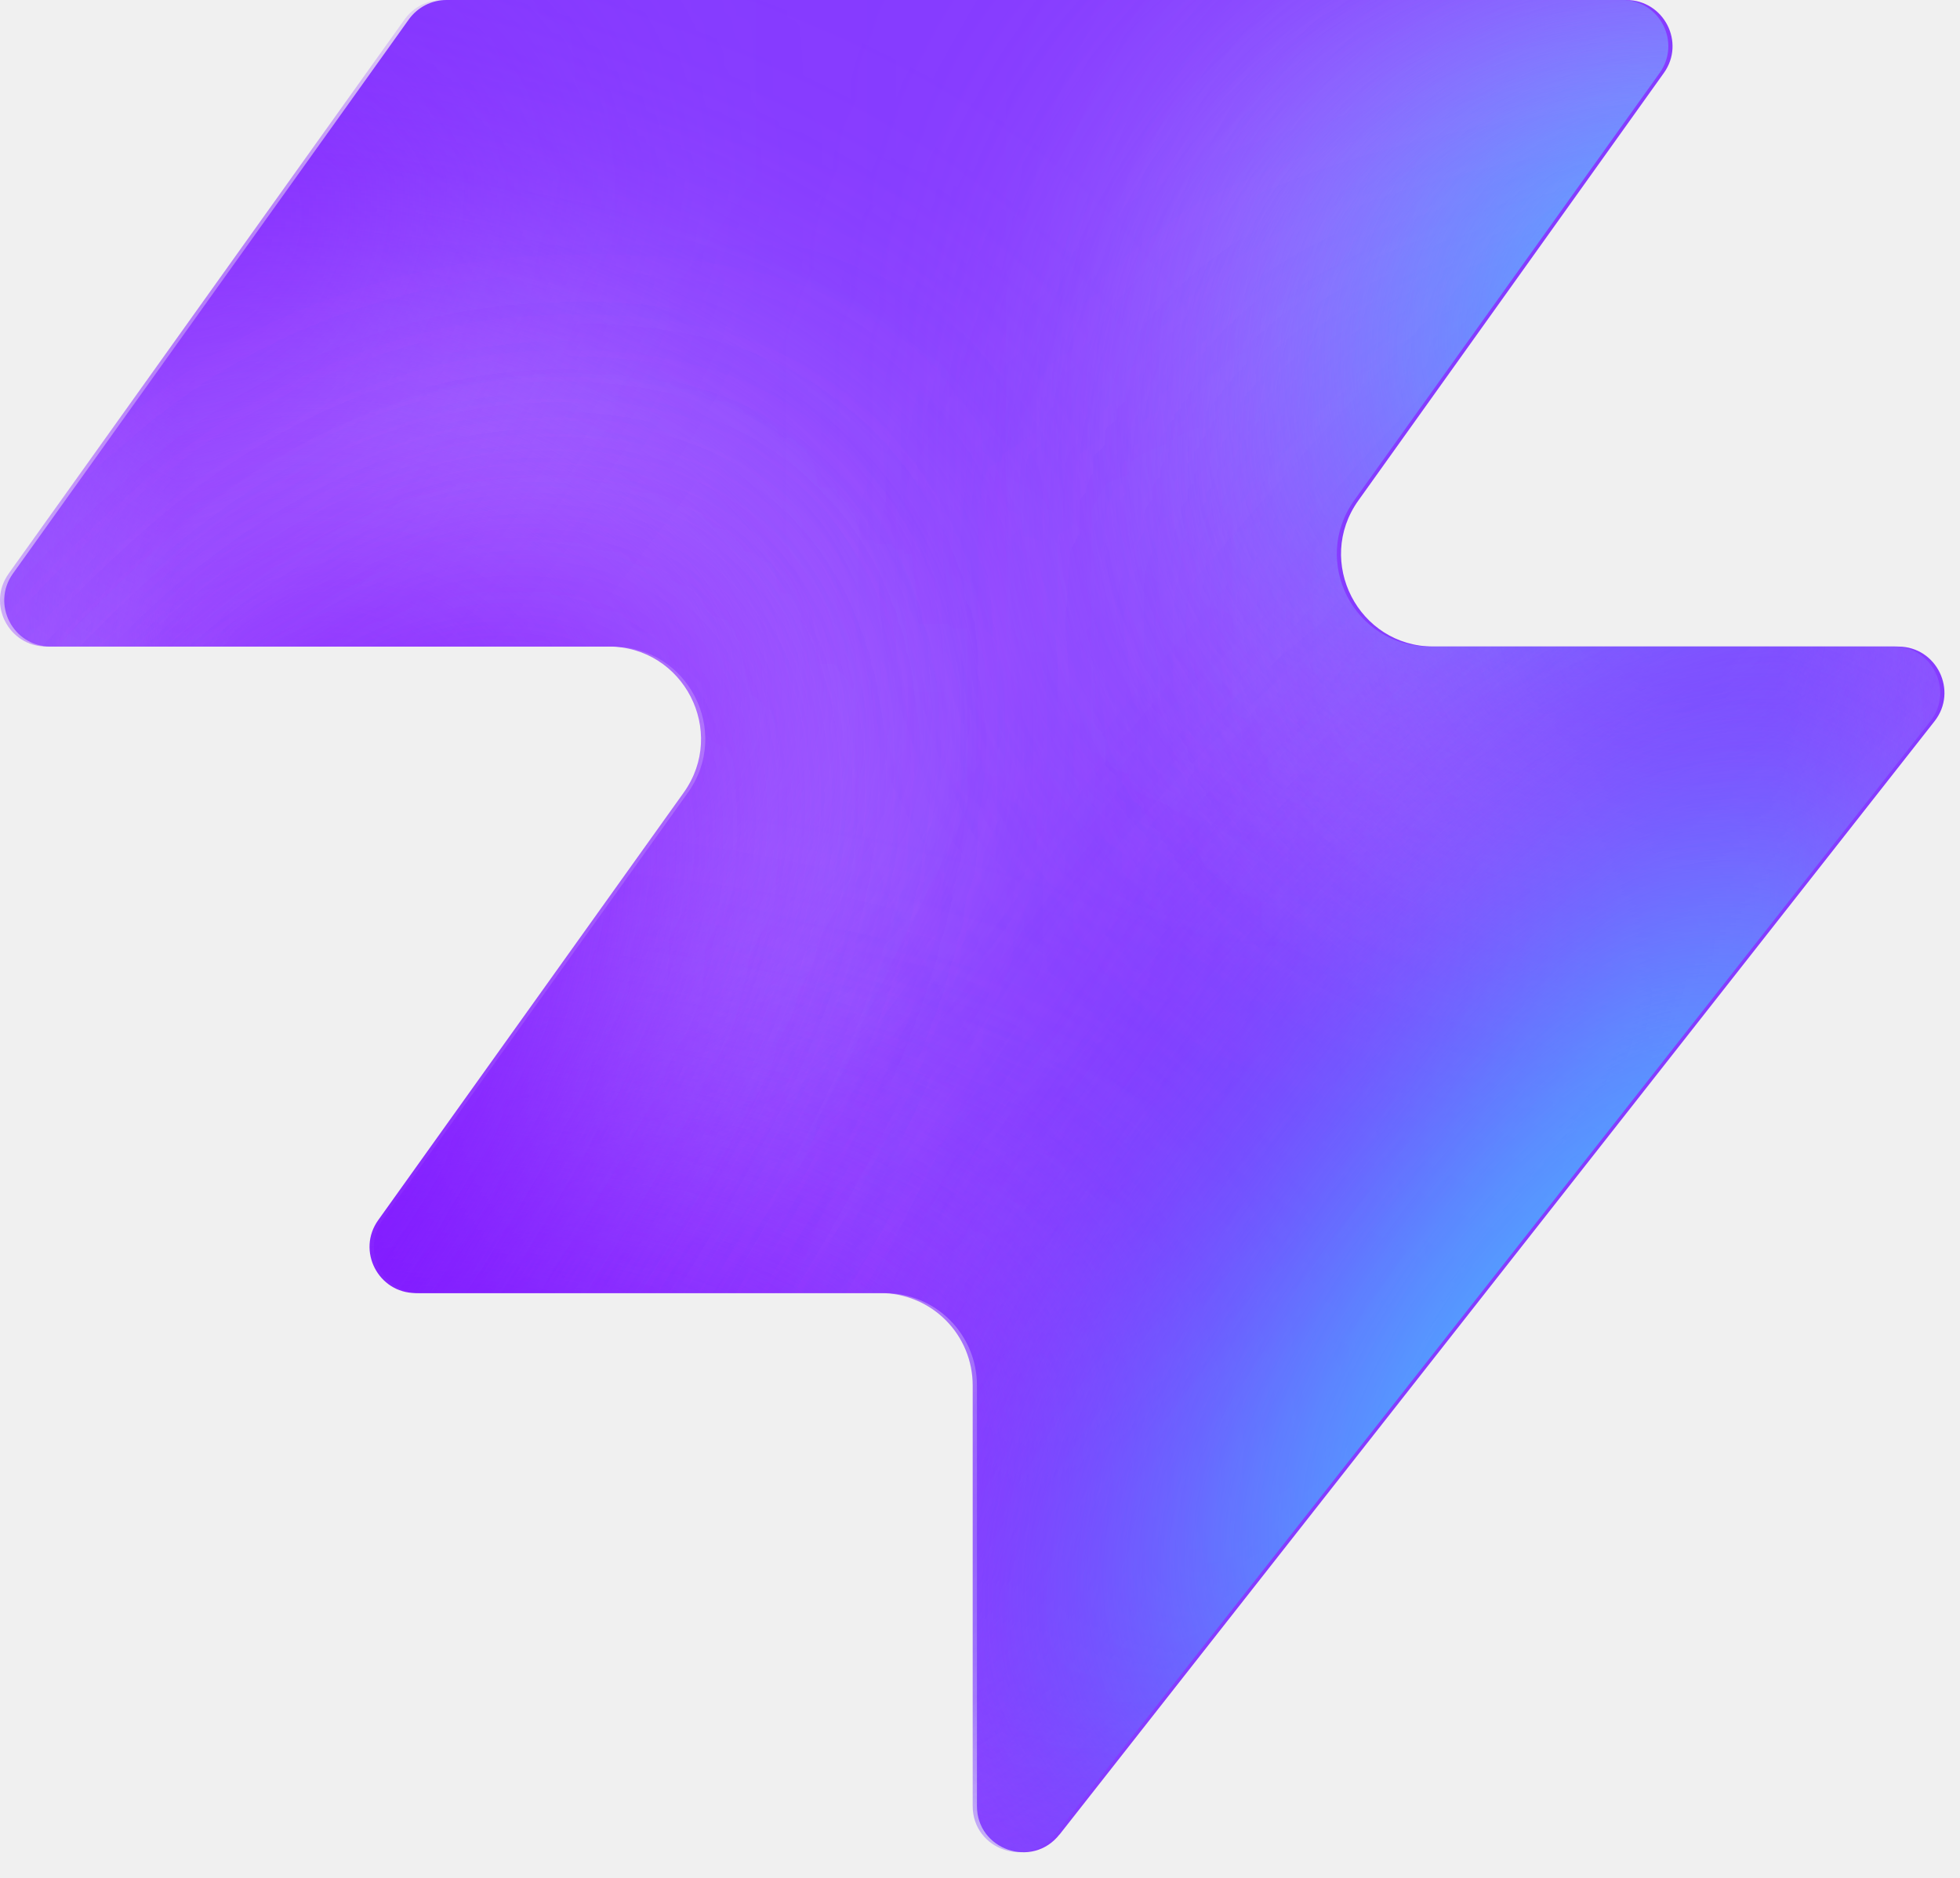
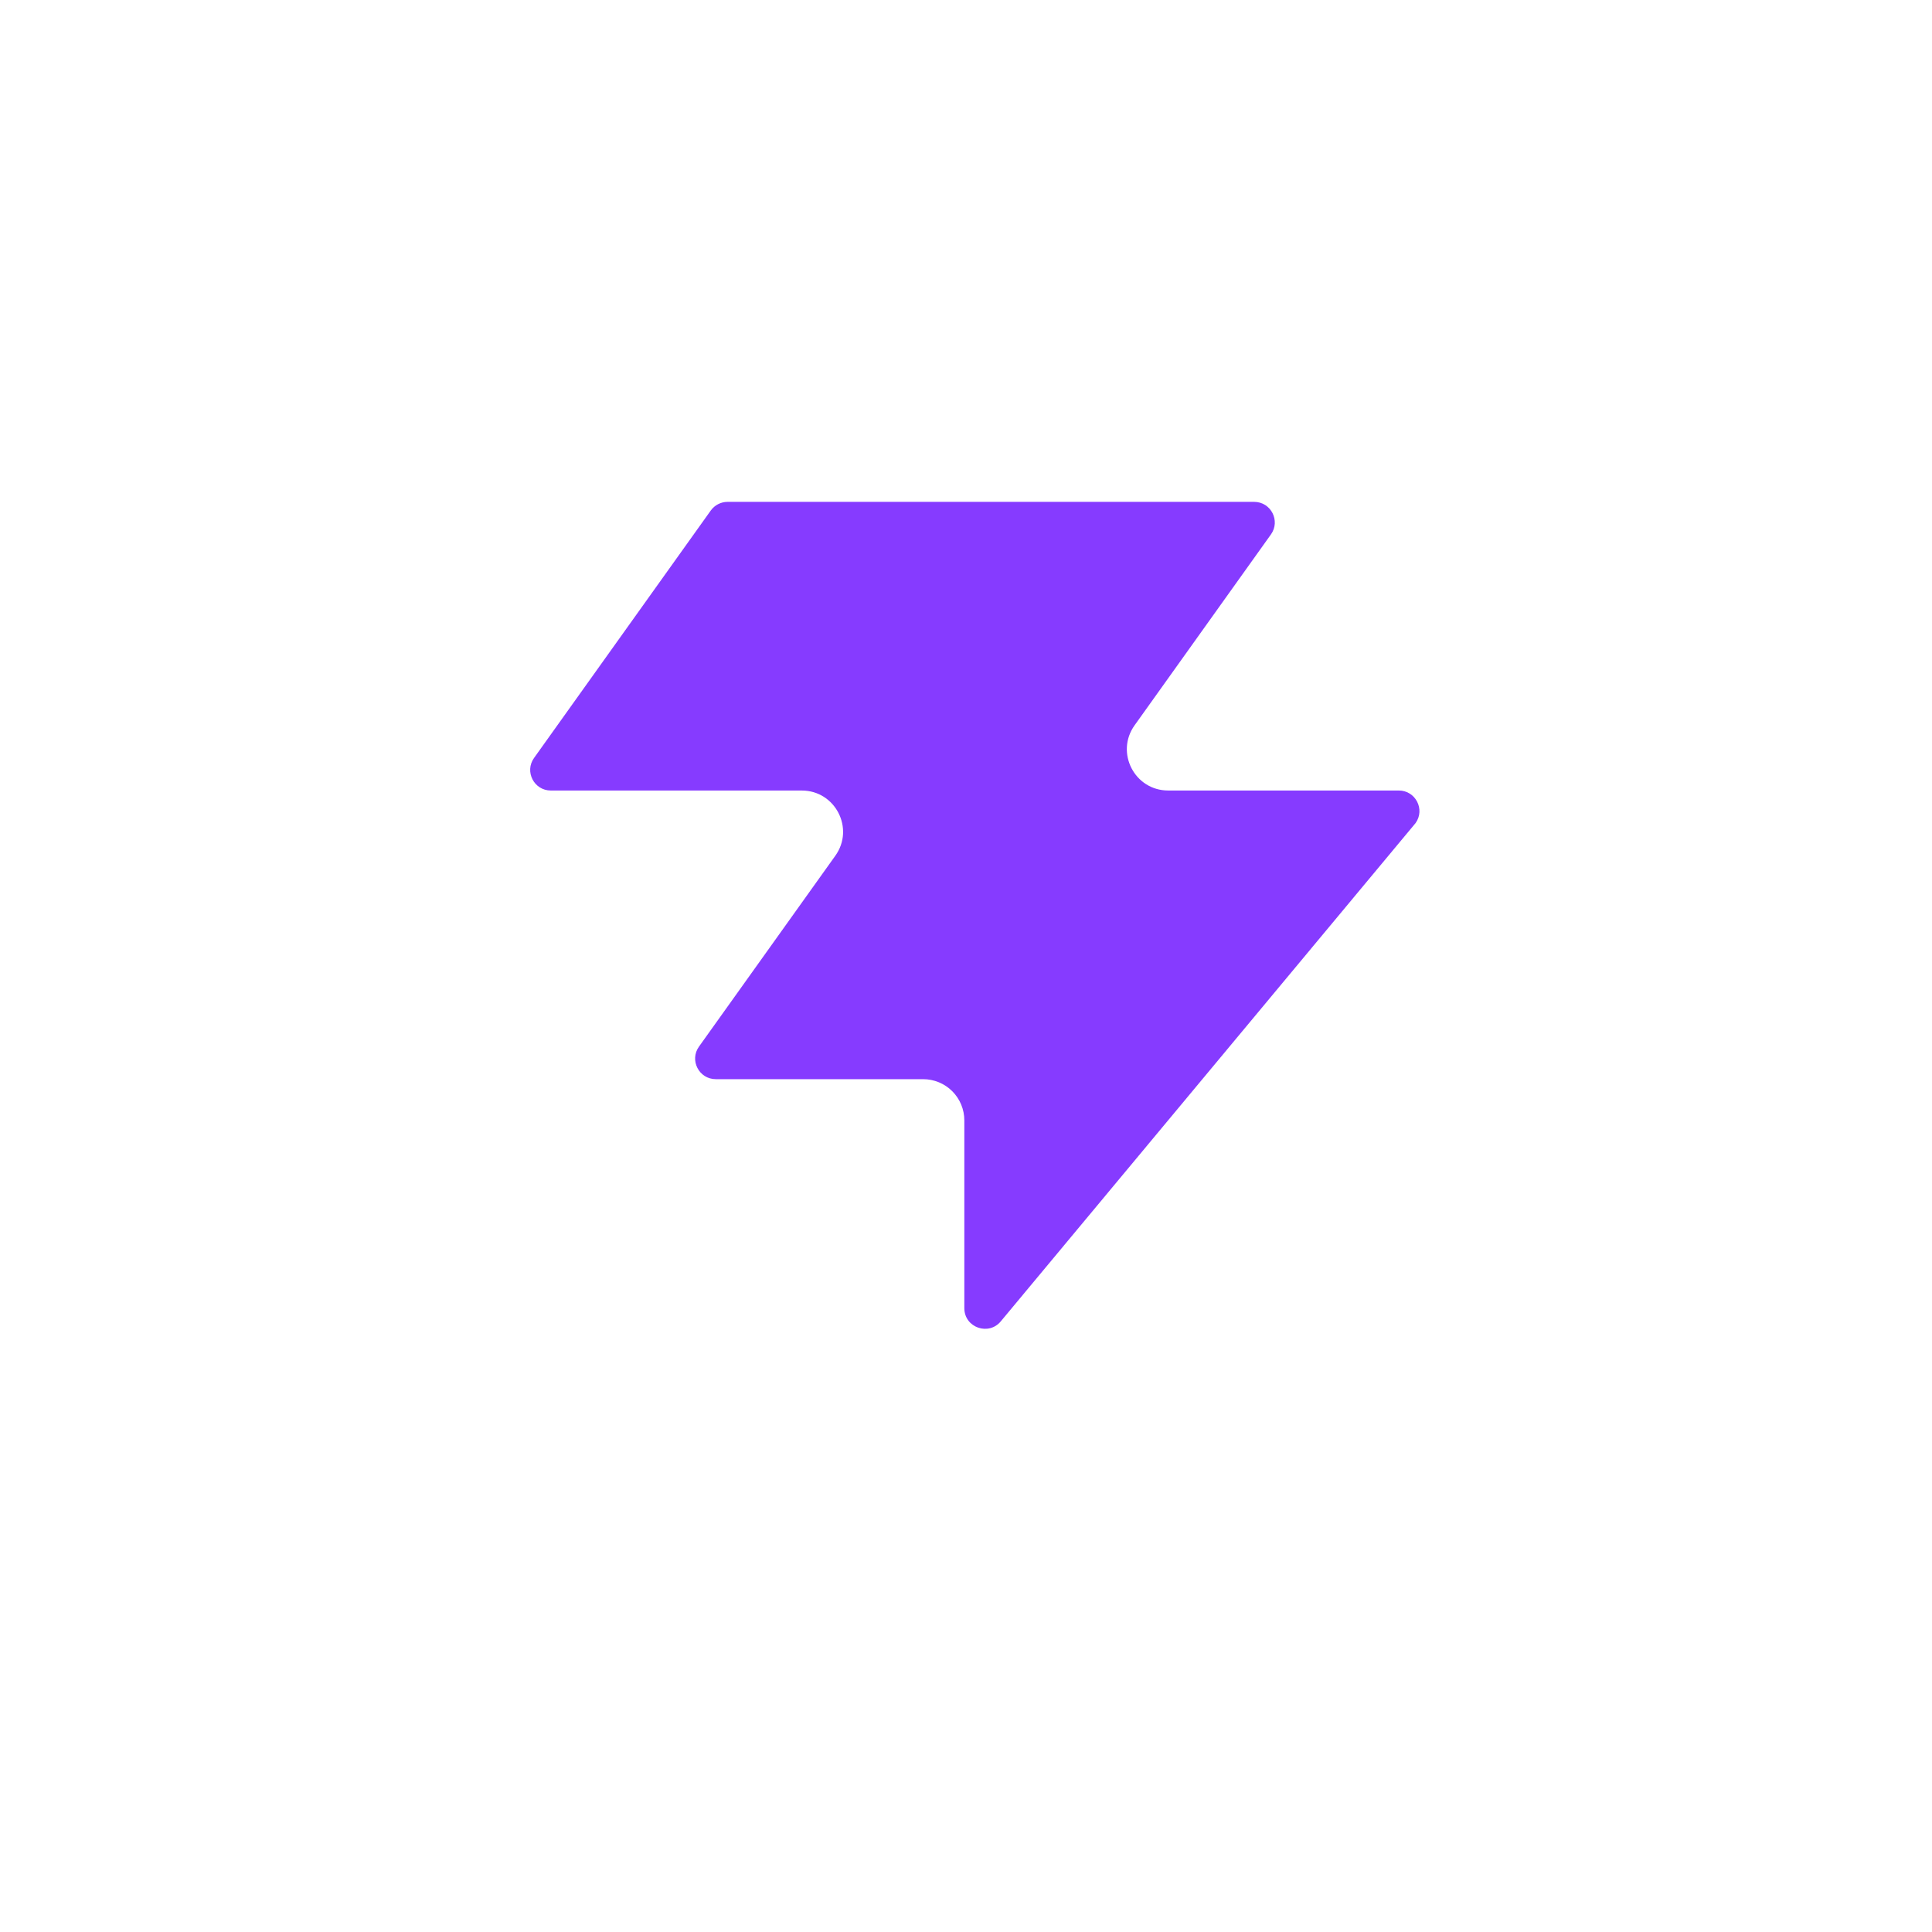
- <svg xmlns="http://www.w3.org/2000/svg" width="48" height="46" fill="none" viewBox="0 0 48 46">
-   <path fill="#863bff" d="M25.946 44.938c-.664.845-2.021.375-2.021-.698V33.937a2.26 2.26 0 0 0-2.262-2.262H10.287c-.92 0-1.456-1.04-.92-1.788l7.48-10.471c1.07-1.497 0-3.578-1.842-3.578H1.237c-.92 0-1.456-1.04-.92-1.788L10.013.474c.214-.297.556-.474.92-.474h28.894c.92 0 1.456 1.04.92 1.788l-7.48 10.471c-1.07 1.498 0 3.579 1.842 3.579h11.377c.943 0 1.473 1.088.89 1.83L25.947 44.94z" style="fill:#863bff;fill:color(display-p3 .525 .23 1);fill-opacity:1" />
-   <mask id="a" width="48" height="46" x="0" y="0" maskUnits="userSpaceOnUse" style="mask-type:alpha">
-     <path fill="#000" d="M25.842 44.938c-.664.844-2.021.375-2.021-.698V33.937a2.26 2.26 0 0 0-2.262-2.262H10.183c-.92 0-1.456-1.04-.92-1.788l7.48-10.471c1.07-1.498 0-3.579-1.842-3.579H1.133c-.92 0-1.456-1.04-.92-1.787L9.91.473c.214-.297.556-.474.92-.474h28.894c.92 0 1.456 1.04.92 1.788l-7.48 10.471c-1.07 1.498 0 3.578 1.842 3.578h11.377c.943 0 1.473 1.088.89 1.832L25.843 44.94z" style="fill:#000;fill-opacity:1" />
-   </mask>
-   <g mask="url(#a)">
-     <g filter="url(#b)">
-       <ellipse cx="5.508" cy="14.704" fill="#ede6ff" rx="5.508" ry="14.704" style="fill:#ede6ff;fill:color(display-p3 .927 .903 1);fill-opacity:1" transform="matrix(.00324 1 1 -.00324 -4.47 31.516)" />
-     </g>
-     <g filter="url(#c)">
-       <ellipse cx="10.399" cy="29.851" fill="#ede6ff" rx="10.399" ry="29.851" style="fill:#ede6ff;fill:color(display-p3 .927 .903 1);fill-opacity:1" transform="matrix(.00324 1 1 -.00324 -39.328 7.883)" />
-     </g>
-     <g filter="url(#d)">
-       <ellipse cx="5.508" cy="30.487" fill="#7e14ff" rx="5.508" ry="30.487" style="fill:#7e14ff;fill:color(display-p3 .492 .077 1);fill-opacity:1" transform="rotate(89.814 -25.913 -14.639)scale(1 -1)" />
-     </g>
-     <g filter="url(#e)">
-       <ellipse cx="5.508" cy="30.599" fill="#7e14ff" rx="5.508" ry="30.599" style="fill:#7e14ff;fill:color(display-p3 .492 .077 1);fill-opacity:1" transform="rotate(89.814 -32.644 -3.334)scale(1 -1)" />
-     </g>
-     <g filter="url(#f)">
-       <ellipse cx="5.508" cy="30.599" fill="#7e14ff" rx="5.508" ry="30.599" style="fill:#7e14ff;fill:color(display-p3 .492 .077 1);fill-opacity:1" transform="matrix(.00324 1 1 -.00324 -34.34 30.47)" />
-     </g>
-     <g filter="url(#g)">
-       <ellipse cx="14.072" cy="22.078" fill="#ede6ff" rx="14.072" ry="22.078" style="fill:#ede6ff;fill:color(display-p3 .927 .903 1);fill-opacity:1" transform="rotate(93.35 24.506 48.493)scale(-1 1)" />
-     </g>
-     <g filter="url(#h)">
-       <ellipse cx="3.47" cy="21.501" fill="#7e14ff" rx="3.47" ry="21.501" style="fill:#7e14ff;fill:color(display-p3 .492 .077 1);fill-opacity:1" transform="rotate(89.009 28.708 47.59)scale(-1 1)" />
-     </g>
-     <g filter="url(#i)">
-       <ellipse cx="3.47" cy="21.501" fill="#7e14ff" rx="3.47" ry="21.501" style="fill:#7e14ff;fill:color(display-p3 .492 .077 1);fill-opacity:1" transform="rotate(89.009 28.708 47.59)scale(-1 1)" />
-     </g>
-     <g filter="url(#j)">
-       <ellipse cx=".387" cy="8.972" fill="#7e14ff" rx="4.407" ry="29.108" style="fill:#7e14ff;fill:color(display-p3 .492 .077 1);fill-opacity:1" transform="rotate(39.51 .387 8.972)" />
-     </g>
-     <g filter="url(#k)">
-       <ellipse cx="47.523" cy="-6.092" fill="#7e14ff" rx="4.407" ry="29.108" style="fill:#7e14ff;fill:color(display-p3 .492 .077 1);fill-opacity:1" transform="rotate(37.892 47.523 -6.092)" />
-     </g>
-     <g filter="url(#l)">
-       <ellipse cx="41.412" cy="6.333" fill="#47bfff" rx="5.971" ry="9.665" style="fill:#47bfff;fill:color(display-p3 .28 .748 1);fill-opacity:1" transform="rotate(37.892 41.412 6.333)" />
-     </g>
-     <g filter="url(#m)">
-       <ellipse cx="-1.879" cy="38.332" fill="#7e14ff" rx="4.407" ry="29.108" style="fill:#7e14ff;fill:color(display-p3 .492 .077 1);fill-opacity:1" transform="rotate(37.892 -1.88 38.332)" />
-     </g>
-     <g filter="url(#n)">
-       <ellipse cx="-1.879" cy="38.332" fill="#7e14ff" rx="4.407" ry="29.108" style="fill:#7e14ff;fill:color(display-p3 .492 .077 1);fill-opacity:1" transform="rotate(37.892 -1.88 38.332)" />
-     </g>
-     <g filter="url(#o)">
-       <ellipse cx="35.651" cy="29.907" fill="#7e14ff" rx="4.407" ry="29.108" style="fill:#7e14ff;fill:color(display-p3 .492 .077 1);fill-opacity:1" transform="rotate(37.892 35.651 29.907)" />
-     </g>
-     <g filter="url(#p)">
-       <ellipse cx="38.418" cy="32.4" fill="#47bfff" rx="5.971" ry="15.297" style="fill:#47bfff;fill:color(display-p3 .28 .748 1);fill-opacity:1" transform="rotate(37.892 38.418 32.4)" />
-     </g>
+ <svg xmlns="http://www.w3.org/2000/svg" width="512" height="512" viewBox="0 0 512 512">
+   <rect width="512" height="512" fill="#ffffff" />
+   <g transform="translate(140 133) scale(4.83)">
+     <path fill="#863bff" d="M25.946 44.938c-.664.845-2.021.375-2.021-.698V33.937a2.26 2.26 0 0 0-2.262-2.262H10.287c-.92 0-1.456-1.04-.92-1.788l7.48-10.471c1.07-1.497 0-3.578-1.842-3.578H1.237c-.92 0-1.456-1.04-.92-1.788L10.013.474c.214-.297.556-.474.92-.474h28.894c.92 0 1.456 1.04.92 1.788l-7.48 10.471c-1.07 1.497 0 3.578 1.842 3.578h12.654c.92 0 1.456 1.04.92 1.788z" />
  </g>
-   <defs>
-     <filter id="b" width="60.045" height="41.654" x="-19.77" y="16.149" color-interpolation-filters="sRGB" filterUnits="userSpaceOnUse">
-       <feFlood flood-opacity="0" result="BackgroundImageFix" />
-       <feBlend in="SourceGraphic" in2="BackgroundImageFix" result="shape" />
-       <feGaussianBlur result="effect1_foregroundBlur_2002_17158" stdDeviation="7.659" />
-     </filter>
-     <filter id="c" width="90.34" height="51.437" x="-54.613" y="-7.533" color-interpolation-filters="sRGB" filterUnits="userSpaceOnUse">
-       <feFlood flood-opacity="0" result="BackgroundImageFix" />
-       <feBlend in="SourceGraphic" in2="BackgroundImageFix" result="shape" />
-       <feGaussianBlur result="effect1_foregroundBlur_2002_17158" stdDeviation="7.659" />
-     </filter>
-     <filter id="d" width="79.355" height="29.4" x="-49.64" y="2.03" color-interpolation-filters="sRGB" filterUnits="userSpaceOnUse">
-       <feFlood flood-opacity="0" result="BackgroundImageFix" />
-       <feBlend in="SourceGraphic" in2="BackgroundImageFix" result="shape" />
-       <feGaussianBlur result="effect1_foregroundBlur_2002_17158" stdDeviation="4.596" />
-     </filter>
-     <filter id="e" width="79.579" height="29.4" x="-45.045" y="20.029" color-interpolation-filters="sRGB" filterUnits="userSpaceOnUse">
-       <feFlood flood-opacity="0" result="BackgroundImageFix" />
-       <feBlend in="SourceGraphic" in2="BackgroundImageFix" result="shape" />
-       <feGaussianBlur result="effect1_foregroundBlur_2002_17158" stdDeviation="4.596" />
-     </filter>
-     <filter id="f" width="79.579" height="29.4" x="-43.513" y="21.178" color-interpolation-filters="sRGB" filterUnits="userSpaceOnUse">
-       <feFlood flood-opacity="0" result="BackgroundImageFix" />
-       <feBlend in="SourceGraphic" in2="BackgroundImageFix" result="shape" />
-       <feGaussianBlur result="effect1_foregroundBlur_2002_17158" stdDeviation="4.596" />
-     </filter>
-     <filter id="g" width="74.749" height="58.852" x="15.756" y="-17.901" color-interpolation-filters="sRGB" filterUnits="userSpaceOnUse">
-       <feFlood flood-opacity="0" result="BackgroundImageFix" />
-       <feBlend in="SourceGraphic" in2="BackgroundImageFix" result="shape" />
-       <feGaussianBlur result="effect1_foregroundBlur_2002_17158" stdDeviation="7.659" />
-     </filter>
-     <filter id="h" width="61.377" height="25.362" x="23.548" y="2.284" color-interpolation-filters="sRGB" filterUnits="userSpaceOnUse">
-       <feFlood flood-opacity="0" result="BackgroundImageFix" />
-       <feBlend in="SourceGraphic" in2="BackgroundImageFix" result="shape" />
-       <feGaussianBlur result="effect1_foregroundBlur_2002_17158" stdDeviation="4.596" />
-     </filter>
-     <filter id="i" width="61.377" height="25.362" x="23.548" y="2.284" color-interpolation-filters="sRGB" filterUnits="userSpaceOnUse">
-       <feFlood flood-opacity="0" result="BackgroundImageFix" />
-       <feBlend in="SourceGraphic" in2="BackgroundImageFix" result="shape" />
-       <feGaussianBlur result="effect1_foregroundBlur_2002_17158" stdDeviation="4.596" />
-     </filter>
-     <filter id="j" width="56.045" height="63.649" x="-27.636" y="-22.853" color-interpolation-filters="sRGB" filterUnits="userSpaceOnUse">
-       <feFlood flood-opacity="0" result="BackgroundImageFix" />
-       <feBlend in="SourceGraphic" in2="BackgroundImageFix" result="shape" />
-       <feGaussianBlur result="effect1_foregroundBlur_2002_17158" stdDeviation="4.596" />
-     </filter>
-     <filter id="k" width="54.814" height="64.646" x="20.116" y="-38.415" color-interpolation-filters="sRGB" filterUnits="userSpaceOnUse">
-       <feFlood flood-opacity="0" result="BackgroundImageFix" />
-       <feBlend in="SourceGraphic" in2="BackgroundImageFix" result="shape" />
-       <feGaussianBlur result="effect1_foregroundBlur_2002_17158" stdDeviation="4.596" />
-     </filter>
-     <filter id="l" width="33.541" height="35.313" x="24.641" y="-11.323" color-interpolation-filters="sRGB" filterUnits="userSpaceOnUse">
-       <feFlood flood-opacity="0" result="BackgroundImageFix" />
-       <feBlend in="SourceGraphic" in2="BackgroundImageFix" result="shape" />
-       <feGaussianBlur result="effect1_foregroundBlur_2002_17158" stdDeviation="4.596" />
-     </filter>
-     <filter id="m" width="54.814" height="64.646" x="-29.286" y="6.009" color-interpolation-filters="sRGB" filterUnits="userSpaceOnUse">
-       <feFlood flood-opacity="0" result="BackgroundImageFix" />
-       <feBlend in="SourceGraphic" in2="BackgroundImageFix" result="shape" />
-       <feGaussianBlur result="effect1_foregroundBlur_2002_17158" stdDeviation="4.596" />
-     </filter>
-     <filter id="n" width="54.814" height="64.646" x="-29.286" y="6.009" color-interpolation-filters="sRGB" filterUnits="userSpaceOnUse">
-       <feFlood flood-opacity="0" result="BackgroundImageFix" />
-       <feBlend in="SourceGraphic" in2="BackgroundImageFix" result="shape" />
-       <feGaussianBlur result="effect1_foregroundBlur_2002_17158" stdDeviation="4.596" />
-     </filter>
-     <filter id="o" width="54.814" height="64.646" x="8.244" y="-2.416" color-interpolation-filters="sRGB" filterUnits="userSpaceOnUse">
-       <feFlood flood-opacity="0" result="BackgroundImageFix" />
-       <feBlend in="SourceGraphic" in2="BackgroundImageFix" result="shape" />
-       <feGaussianBlur result="effect1_foregroundBlur_2002_17158" stdDeviation="4.596" />
-     </filter>
-     <filter id="p" width="39.409" height="43.623" x="18.713" y="10.588" color-interpolation-filters="sRGB" filterUnits="userSpaceOnUse">
-       <feFlood flood-opacity="0" result="BackgroundImageFix" />
-       <feBlend in="SourceGraphic" in2="BackgroundImageFix" result="shape" />
-       <feGaussianBlur result="effect1_foregroundBlur_2002_17158" stdDeviation="4.596" />
-     </filter>
-   </defs>
</svg>
